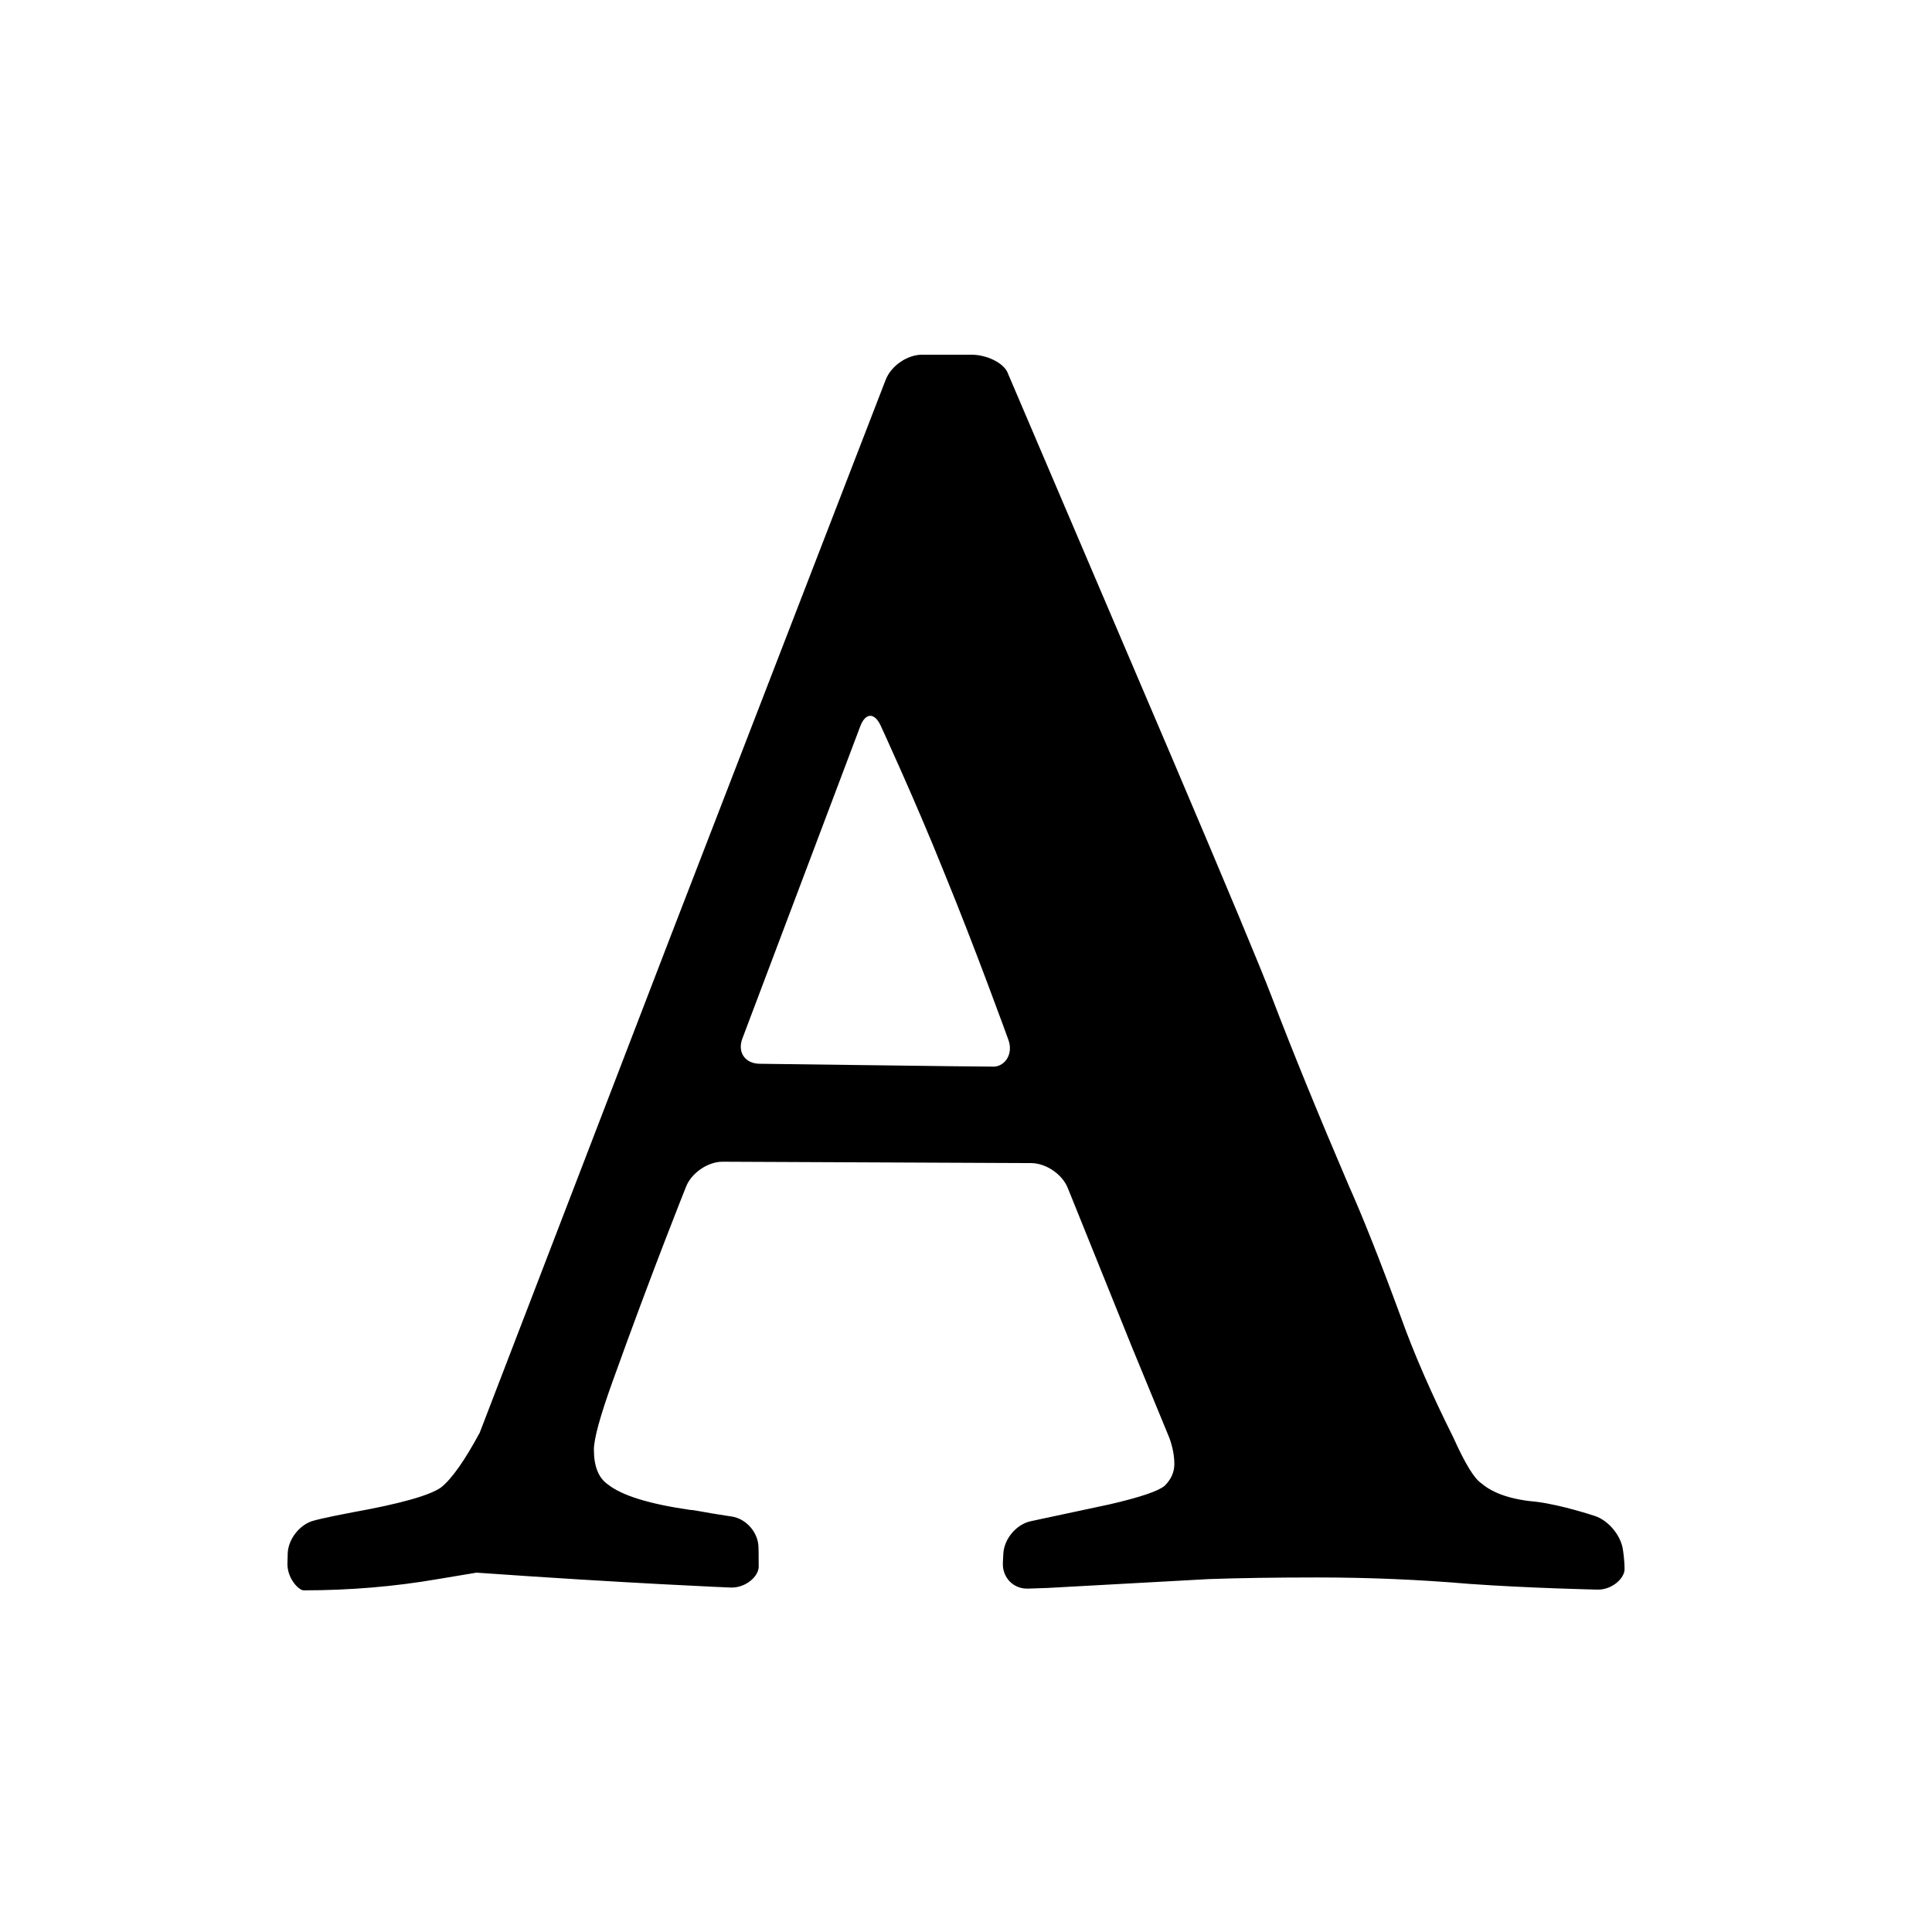
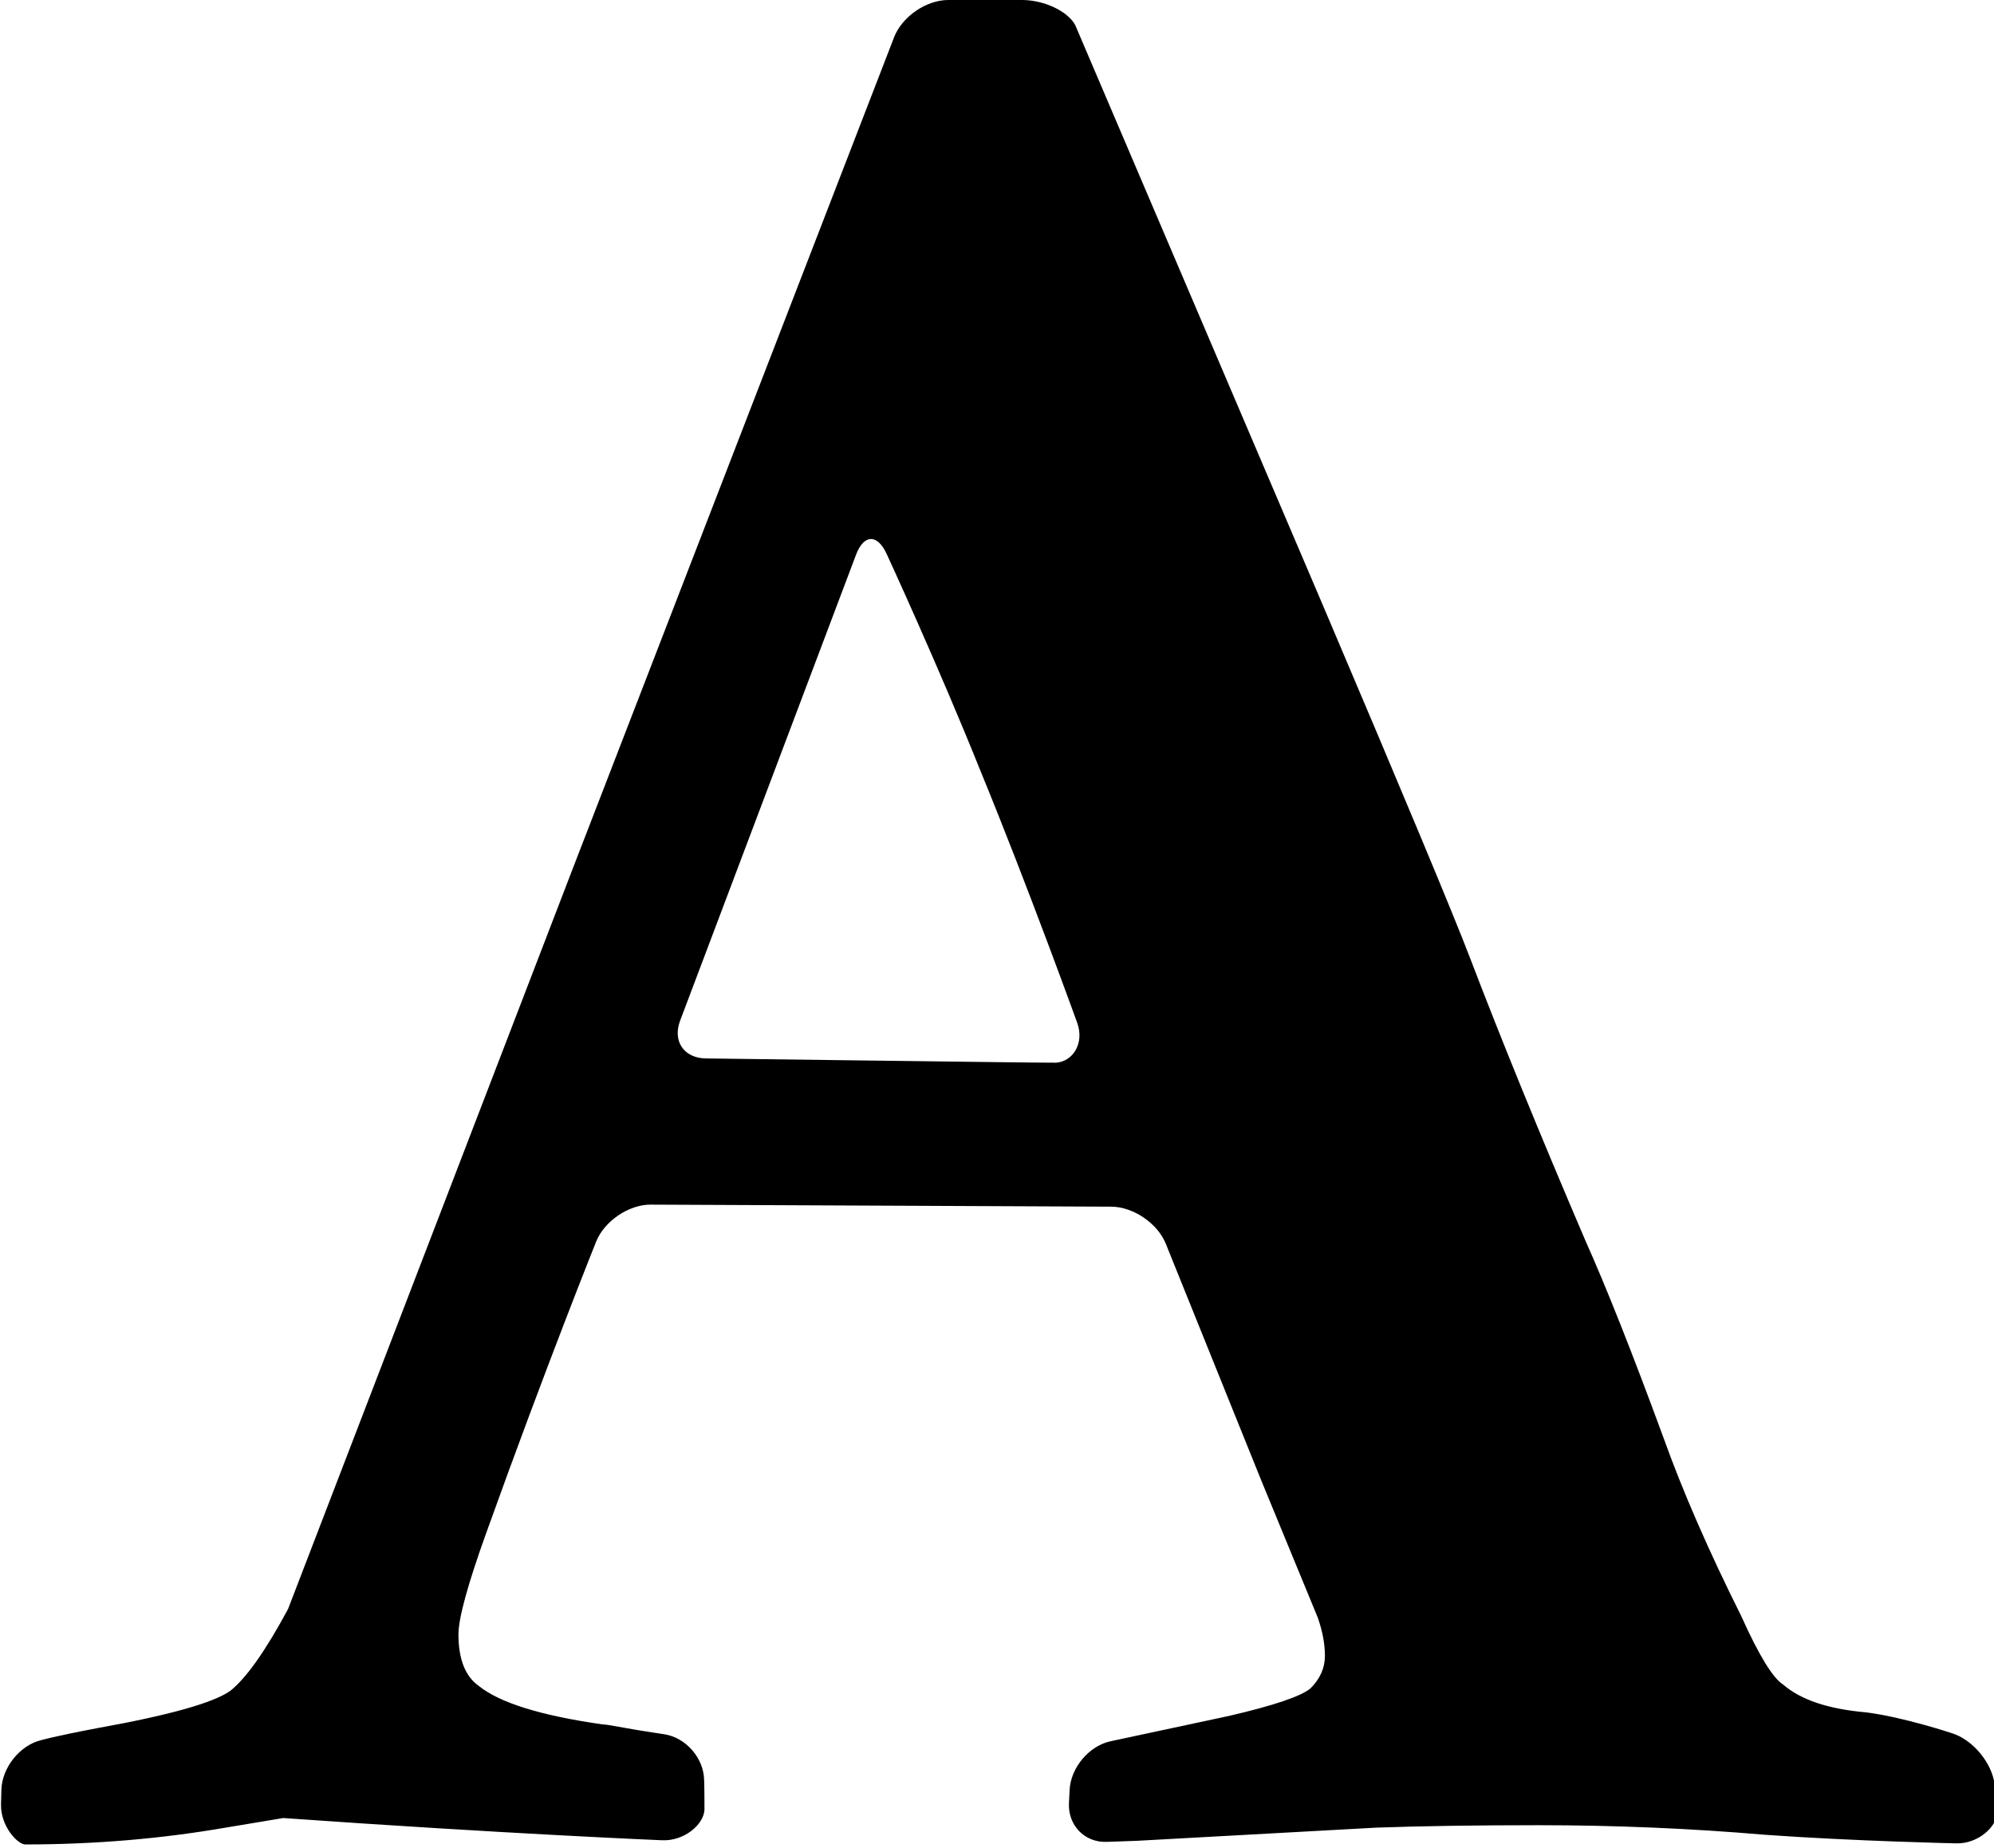
- <svg xmlns="http://www.w3.org/2000/svg" width="256" height="256" viewBox="0 0 256 256">
-   <path d="M196.303 196.55c-.923-.57-2.167-2.594-3.73-6.076-2.913-5.828-5.22-11.122-6.923-15.883-2.77-7.534-5.08-13.36-6.927-17.482-4.047-9.451-7.456-17.8-10.224-25.049-1.493-3.908-5.894-14.46-13.211-31.659L133.45 49.24c-.648-1.237-2.775-2.239-4.716-2.239h-6.564c-1.949 0-4.098 1.473-4.81 3.316l-28.546 73.856-25.247 65.662c-1.99 3.695-3.694 6.112-5.114 7.25-1.49 1.063-5.398 2.166-11.718 3.301-4.12.784-5.096 1.088-5.096 1.088-1.893.46-3.468 2.456-3.517 4.404l-.033 1.279c-.05 1.972 1.488 3.572 2.147 3.572 6.108 0 12.039-.498 17.79-1.492l5.114-.852c20.1 1.421 33.636 1.972 33.636 1.972 1.957.088 3.698-1.395 3.756-2.717 0-2.133-.03-2.637-.03-2.637-.042-1.959-1.63-3.774-3.563-4.06 0 0 .557.087-.828-.126-1.384-.213-2.45-.391-3.195-.533-.746-.14-1.225-.212-1.439-.212-5.469-.782-9.126-1.919-10.972-3.41-1.207-.852-1.811-2.38-1.811-4.585 0-1.42.817-4.403 2.45-8.954 5.327-14.85 9.77-25.899 9.77-25.899.723-1.825 2.904-3.298 4.834-3.29l40.89.181c1.946.009 4.108 1.463 4.846 3.294l8.48 21.025 5.005 12.15c.426 1.21.638 2.346.638 3.411s-.425 2.026-1.277 2.877c-.853.712-3.267 1.528-7.245 2.45l-10.507 2.247c-1.906.408-3.532 2.341-3.632 4.312l-.06 1.166c-.1 1.974 1.377 3.52 3.34 3.453l2.656-.092 21.307-1.172c3.976-.141 8.772-.215 14.383-.215 6.815 0 13.526.286 20.133.853 7.953.568 16.944.758 16.944.758 1.938.052 3.586-1.478 3.615-2.677 0-1.278-.21-2.548-.21-2.548-.236-1.948-1.974-4.008-3.813-4.559 0 0-4.249-1.418-7.587-1.844-3.338-.287-5.79-1.102-7.352-2.452zm-70.15-55.27c-2.734-.033-6.959-.087-12.676-.159-5.717-.072-12.82-.166-12.82-.166-1.951-.026-2.97-1.535-2.288-3.344l15.62-41.373c.688-1.82 1.898-1.869 2.725-.046 0 0 4.557 9.86 8.32 19.24 4.262 10.376 8.578 22.34 8.578 22.34.676 1.85-.393 3.46-1.867 3.561-.993 0-2.858-.018-5.592-.053z" fill="#000" fill-rule="evenodd" />
+ <svg xmlns="http://www.w3.org/2000/svg" width="177" height="164" viewBox="0 0 177 164">
+   <path d="M158.303 149.55c-.923-.57-2.167-2.594-3.73-6.076-2.913-5.828-5.22-11.122-6.923-15.883-2.77-7.534-5.08-13.36-6.927-17.482-4.047-9.451-7.456-17.8-10.224-25.049-1.493-3.908-5.894-14.46-13.211-31.659L95.45 2.24C94.803 1.002 92.676 0 90.735 0h-6.564c-1.949 0-4.098 1.473-4.81 3.316L50.815 77.172l-25.247 65.662c-1.99 3.695-3.694 6.112-5.114 7.25-1.49 1.063-5.398 2.166-11.718 3.301-4.12.784-5.096 1.088-5.096 1.088-1.893.46-3.468 2.456-3.517 4.404l-.033 1.279c-.05 1.972 1.488 3.572 2.147 3.572 6.108 0 12.039-.498 17.79-1.492l5.114-.852c20.1 1.421 33.636 1.972 33.636 1.972 1.957.088 3.698-1.395 3.756-2.717 0-2.133-.03-2.637-.03-2.637-.042-1.959-1.63-3.774-3.563-4.06 0 0 .557.087-.828-.126a97.405 97.405 0 0 1-3.195-.533c-.746-.14-1.225-.212-1.439-.212-5.469-.782-9.126-1.919-10.972-3.41-1.207-.852-1.811-2.38-1.811-4.585 0-1.42.817-4.403 2.45-8.954 5.327-14.85 9.77-25.899 9.77-25.899.723-1.825 2.904-3.298 4.834-3.29l40.89.181c1.946.009 4.108 1.463 4.846 3.294l8.48 21.025 5.005 12.15c.426 1.21.638 2.346.638 3.411s-.425 2.026-1.277 2.877c-.853.712-3.267 1.528-7.245 2.45l-10.507 2.247c-1.906.408-3.532 2.341-3.632 4.312l-.06 1.166c-.1 1.974 1.377 3.52 3.34 3.453l2.656-.092 21.307-1.172c3.976-.141 8.772-.215 14.383-.215 6.815 0 13.526.286 20.133.853 7.953.568 16.944.758 16.944.758 1.938.052 3.586-1.478 3.615-2.677 0-1.278-.21-2.548-.21-2.548-.236-1.948-1.974-4.008-3.813-4.559 0 0-4.249-1.418-7.587-1.844-3.338-.287-5.79-1.102-7.352-2.452zm-70.15-55.27c-2.734-.033-6.959-.087-12.676-.159-5.717-.072-12.82-.166-12.82-.166-1.951-.026-2.97-1.535-2.288-3.344l15.62-41.373c.688-1.82 1.898-1.869 2.725-.046 0 0 4.557 9.86 8.32 19.24 4.262 10.376 8.578 22.34 8.578 22.34.676 1.85-.393 3.46-1.867 3.561-.993 0-2.858-.018-5.592-.053z" fill-rule="evenodd" />
</svg>
